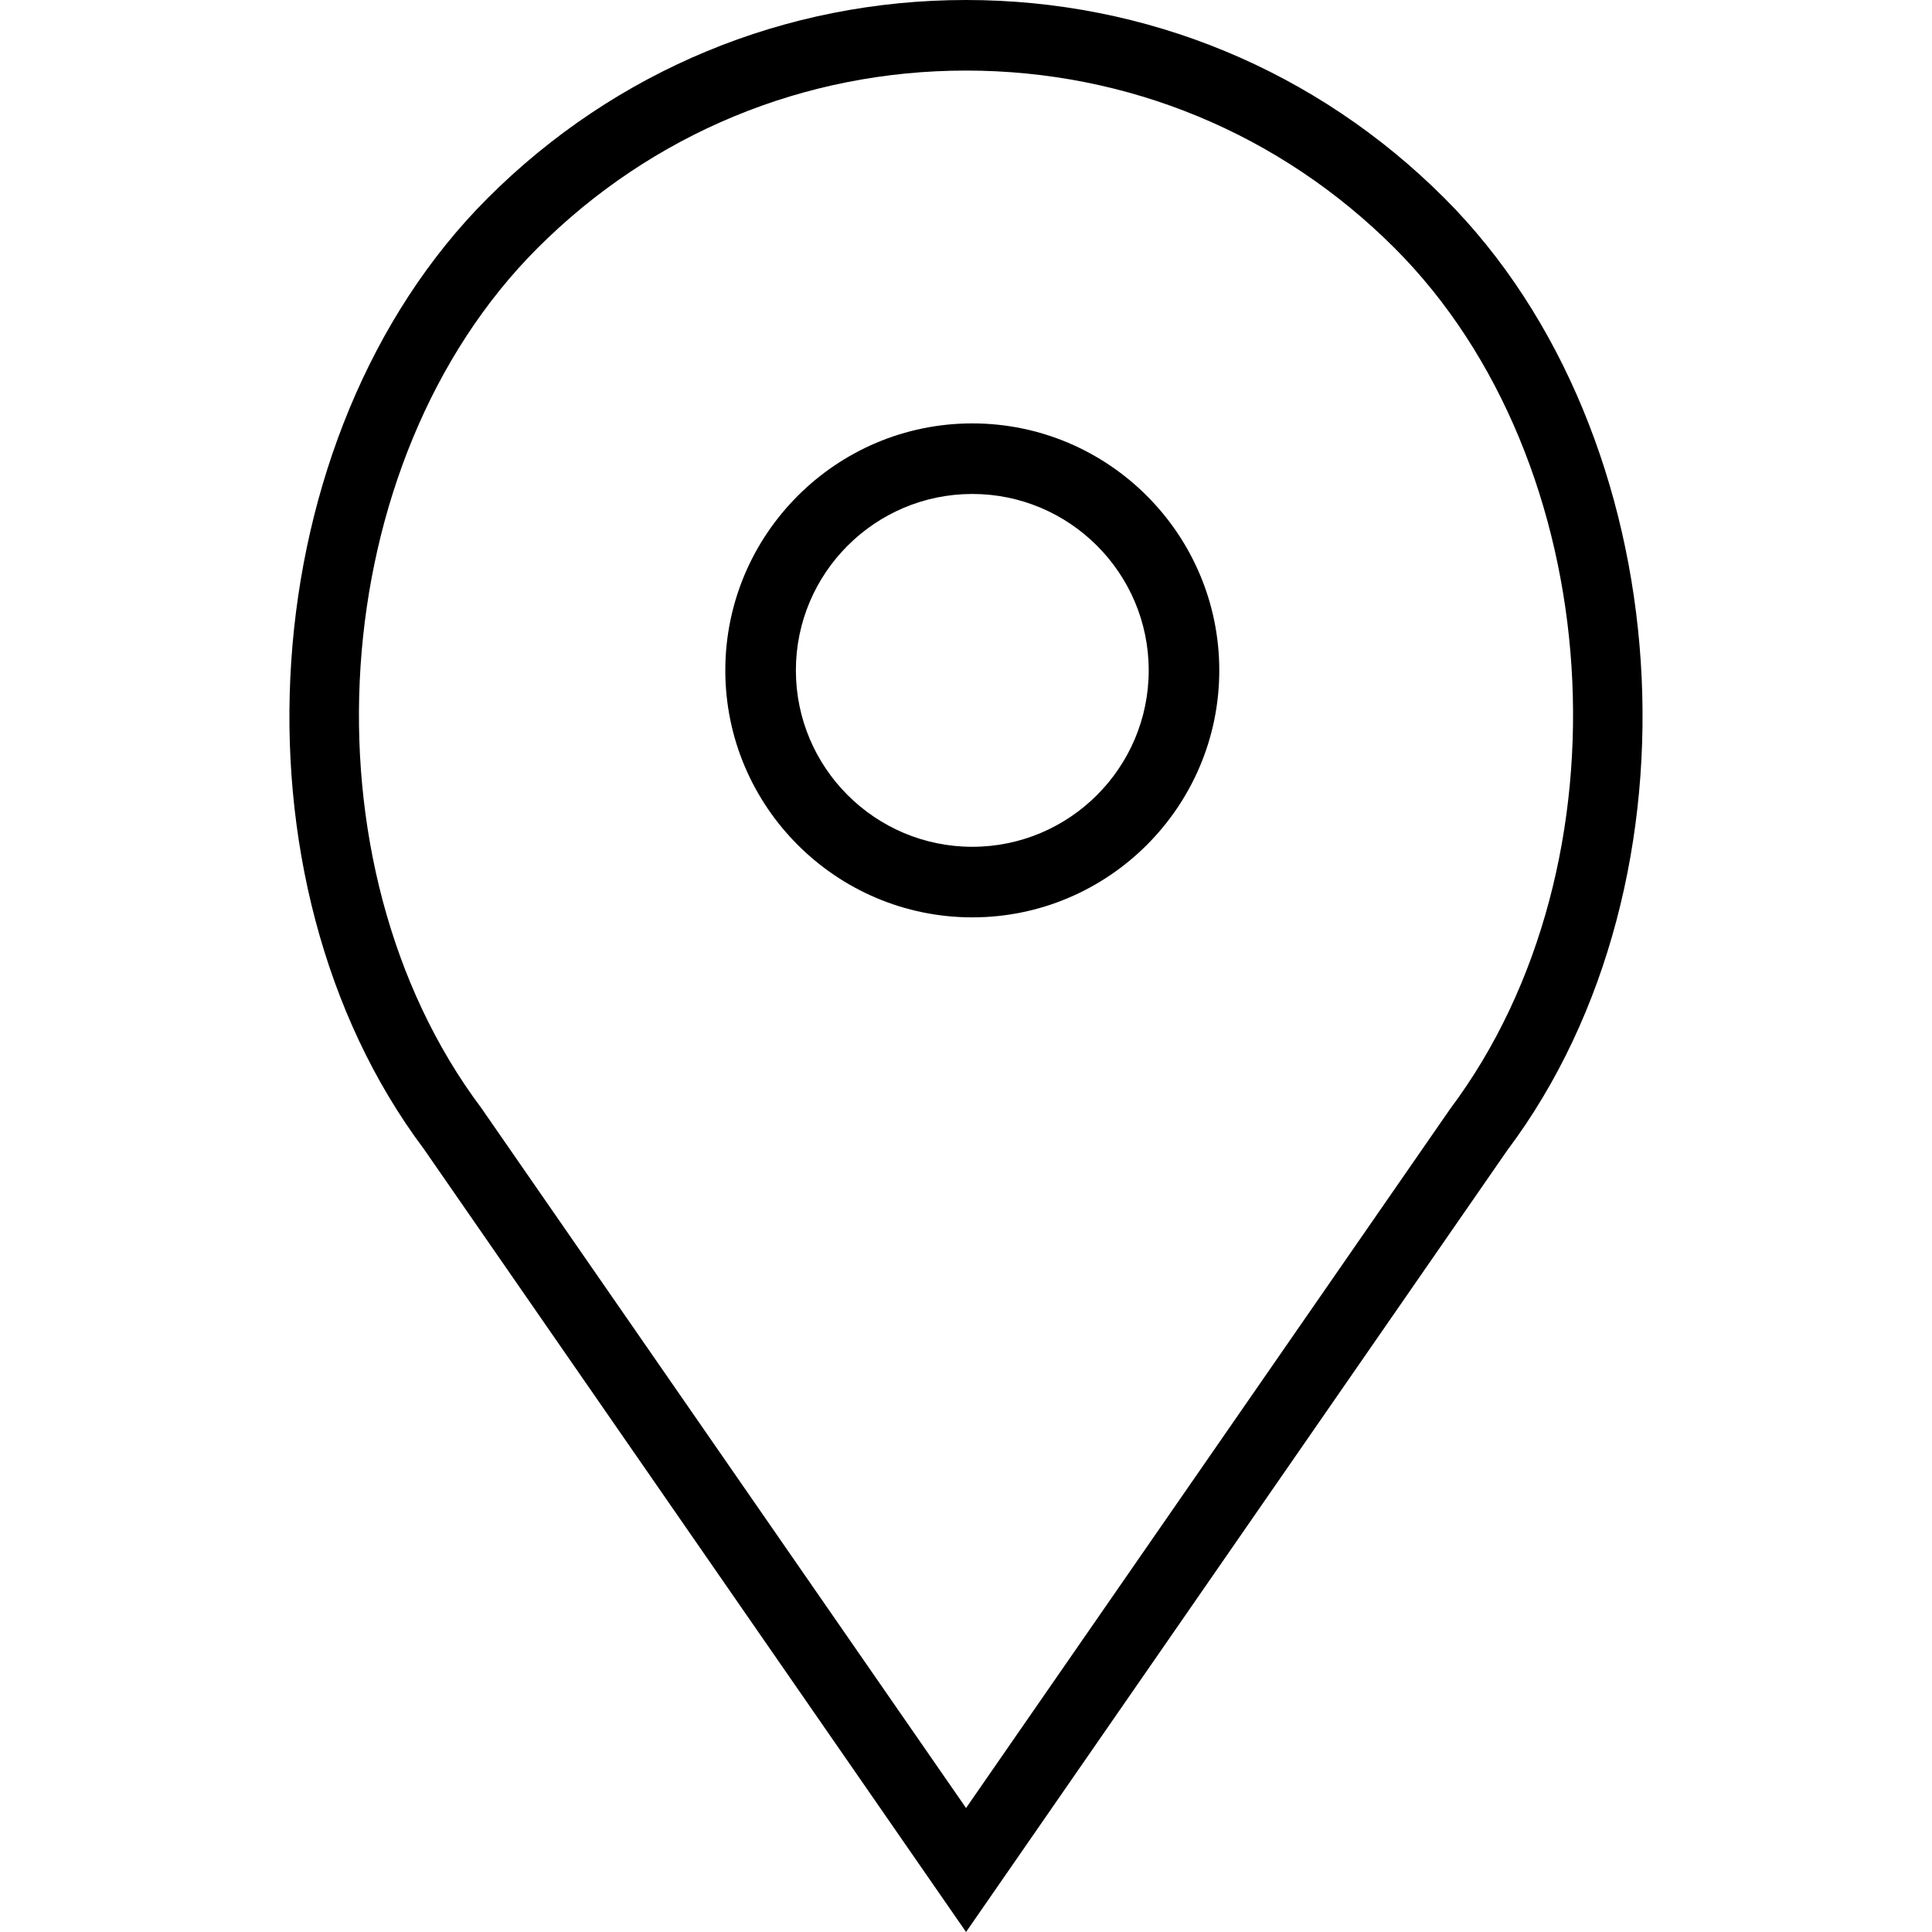
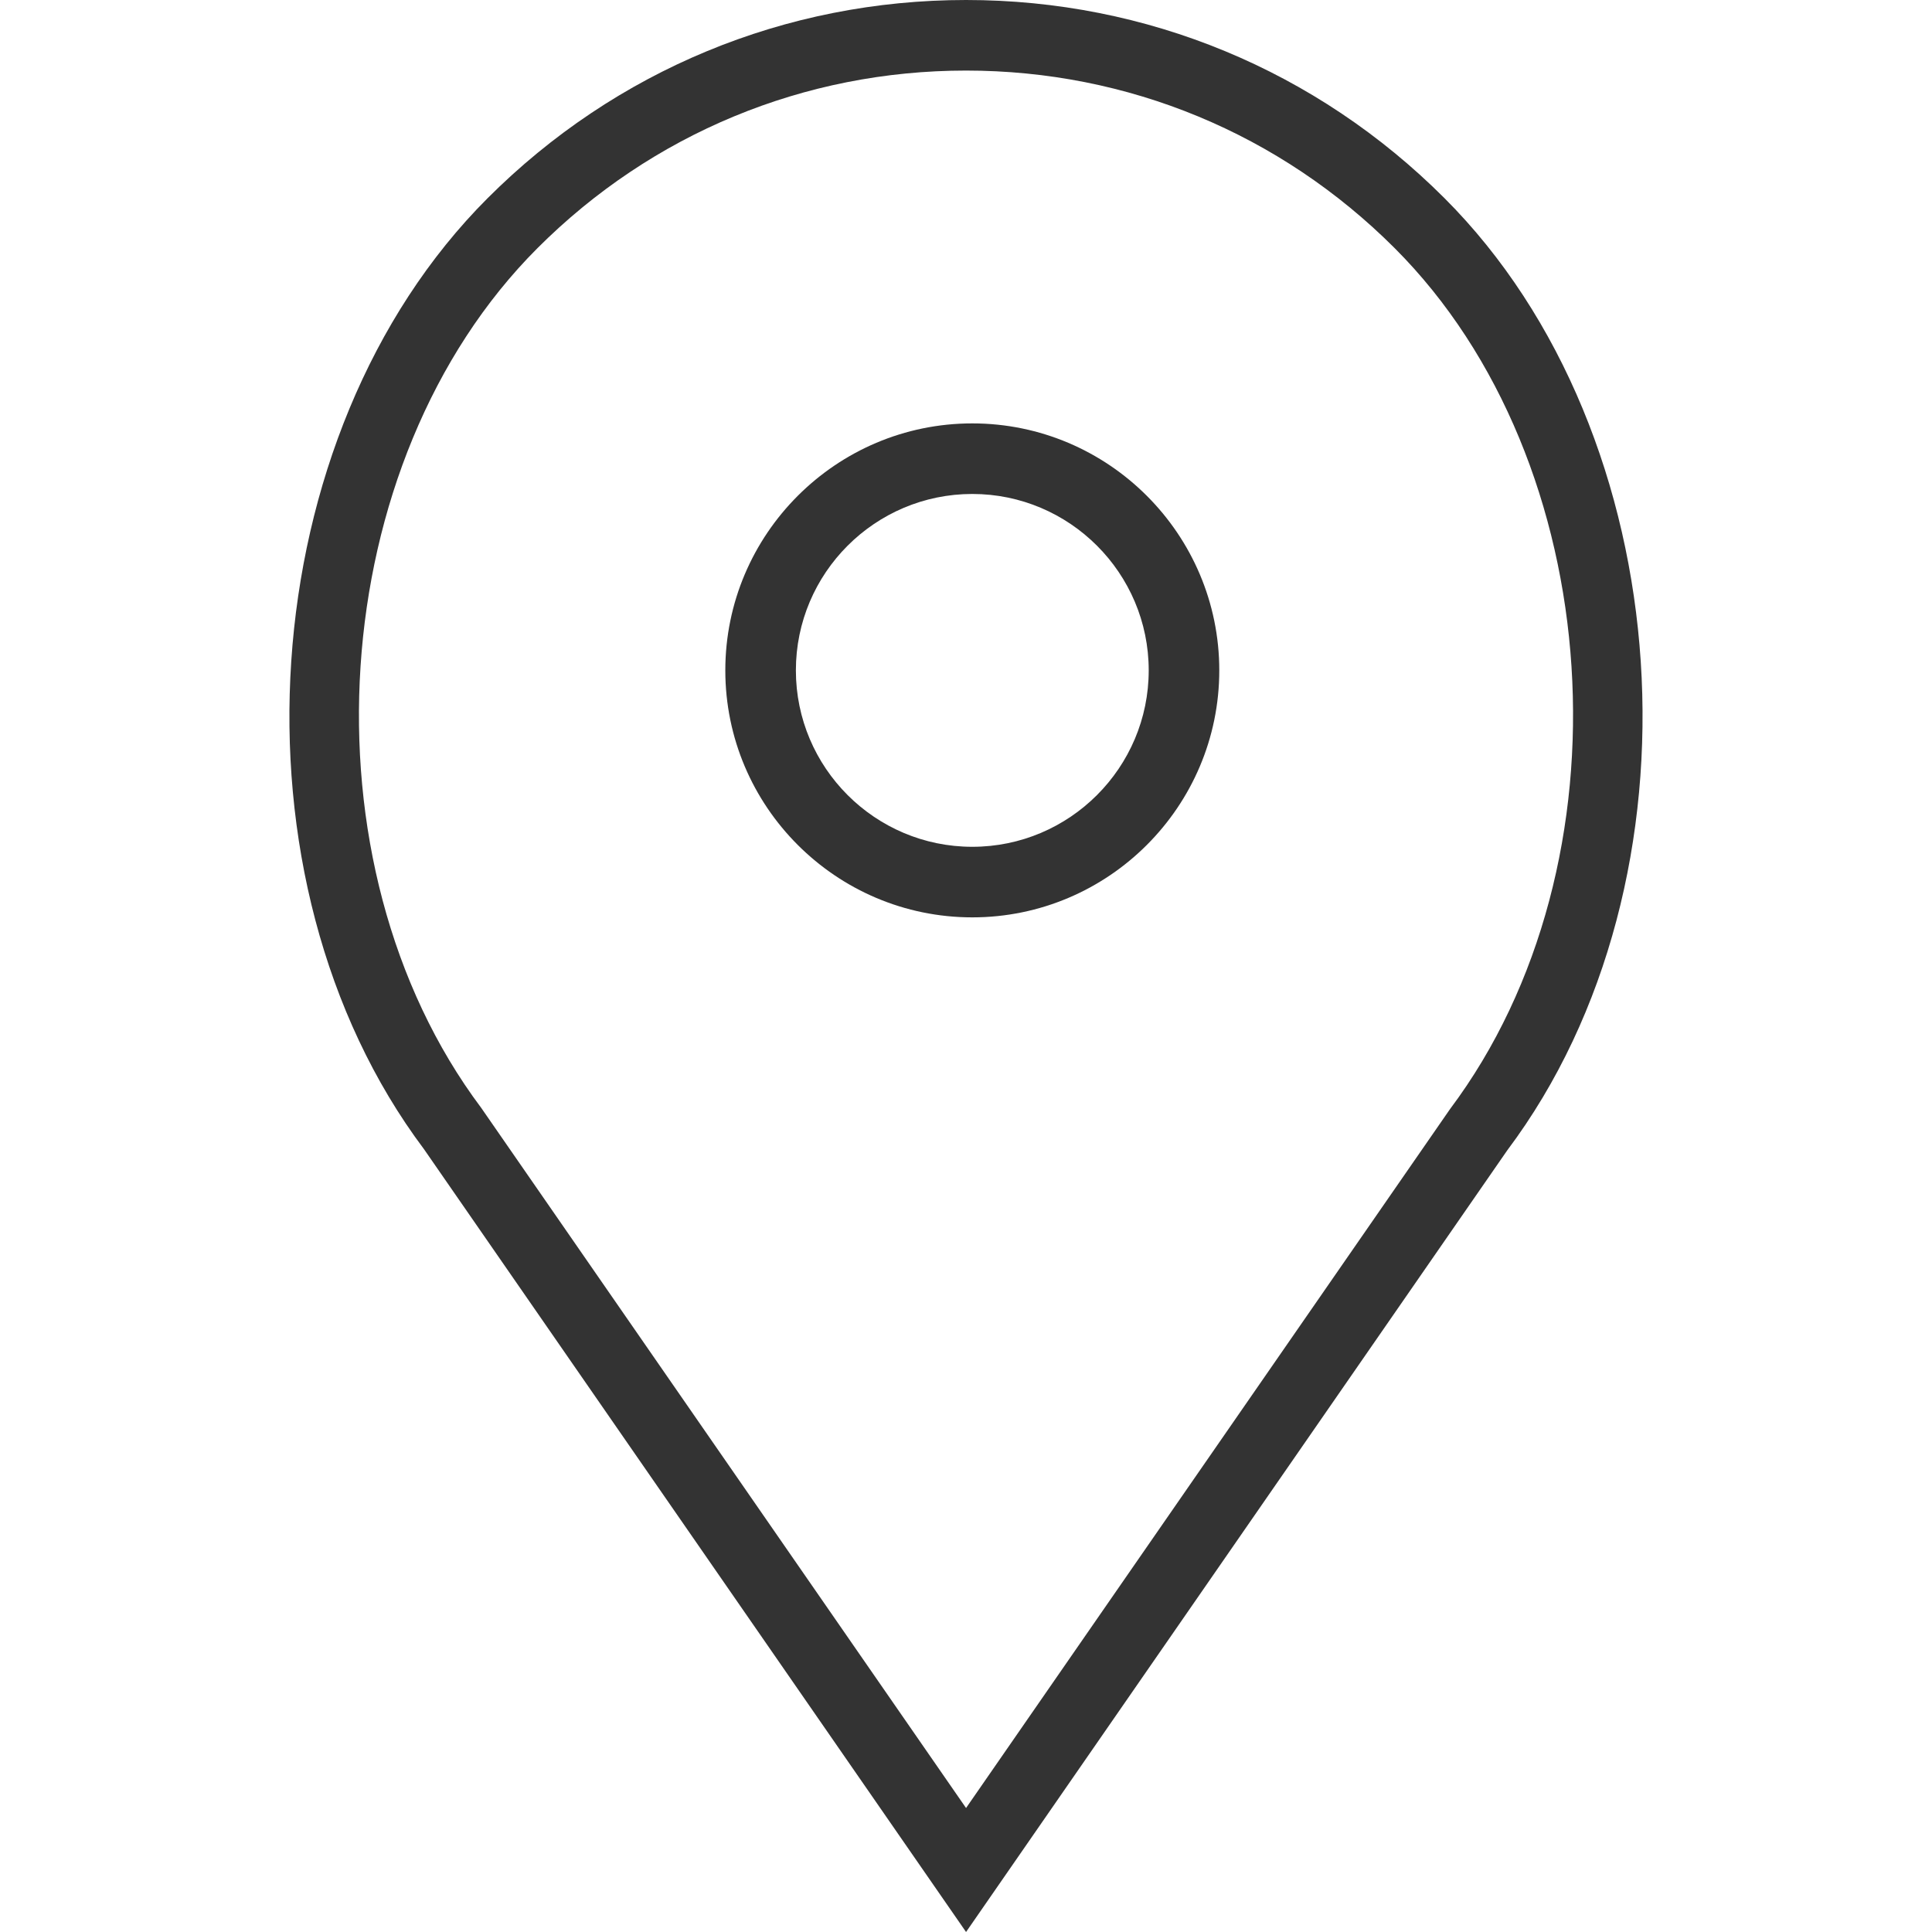
<svg xmlns="http://www.w3.org/2000/svg" version="1.1" id="Capa_1" x="0px" y="0px" viewBox="0 0 54.757 54.757" style="enable-background:new 0 0 54.757 54.757;" xml:space="preserve">
  <g>
-     <path d="M27.557,12c-3.859,0-7,3.141-7,7s3.141,7,7,7s7-3.141,7-7S31.416,12,27.557,12z M27.557,24c-2.757,0-5-2.243-5-5   s2.243-5,5-5s5,2.243,5,5S30.314,24,27.557,24z" />
-     <path d="M40.94,5.617C37.318,1.995,32.502,0,27.38,0c-5.123,0-9.938,1.995-13.56,5.617c-6.703,6.702-7.536,19.312-1.804,26.952   L27.38,54.757L42.721,32.6C48.476,24.929,47.643,12.319,40.94,5.617z M41.099,31.431L27.38,51.243L13.639,31.4   C8.44,24.468,9.185,13.08,15.235,7.031C18.479,3.787,22.792,2,27.38,2s8.901,1.787,12.146,5.031   C45.576,13.08,46.321,24.468,41.099,31.431z" />
+     <path fill="#333333" d="M27.557,12c-3.859,0-7,3.141-7,7s3.141,7,7,7s7-3.141,7-7S31.416,12,27.557,12z M27.557,24c-2.757,0-5-2.243-5-5   s2.243-5,5-5s5,2.243,5,5S30.314,24,27.557,24z" />
+     <path fill="#333333" d="M40.94,5.617C37.318,1.995,32.502,0,27.38,0c-5.123,0-9.938,1.995-13.56,5.617c-6.703,6.702-7.536,19.312-1.804,26.952   L27.38,54.757L42.721,32.6C48.476,24.929,47.643,12.319,40.94,5.617z M41.099,31.431L27.38,51.243L13.639,31.4   C8.44,24.468,9.185,13.08,15.235,7.031C18.479,3.787,22.792,2,27.38,2s8.901,1.787,12.146,5.031   C45.576,13.08,46.321,24.468,41.099,31.431z" />
  </g>
  <g>
</g>
  <g>
</g>
  <g>
</g>
  <g>
</g>
  <g>
</g>
  <g>
</g>
  <g>
</g>
  <g>
</g>
  <g>
</g>
  <g>
</g>
  <g>
</g>
  <g>
</g>
  <g>
</g>
  <g>
</g>
  <g>
</g>
</svg>
